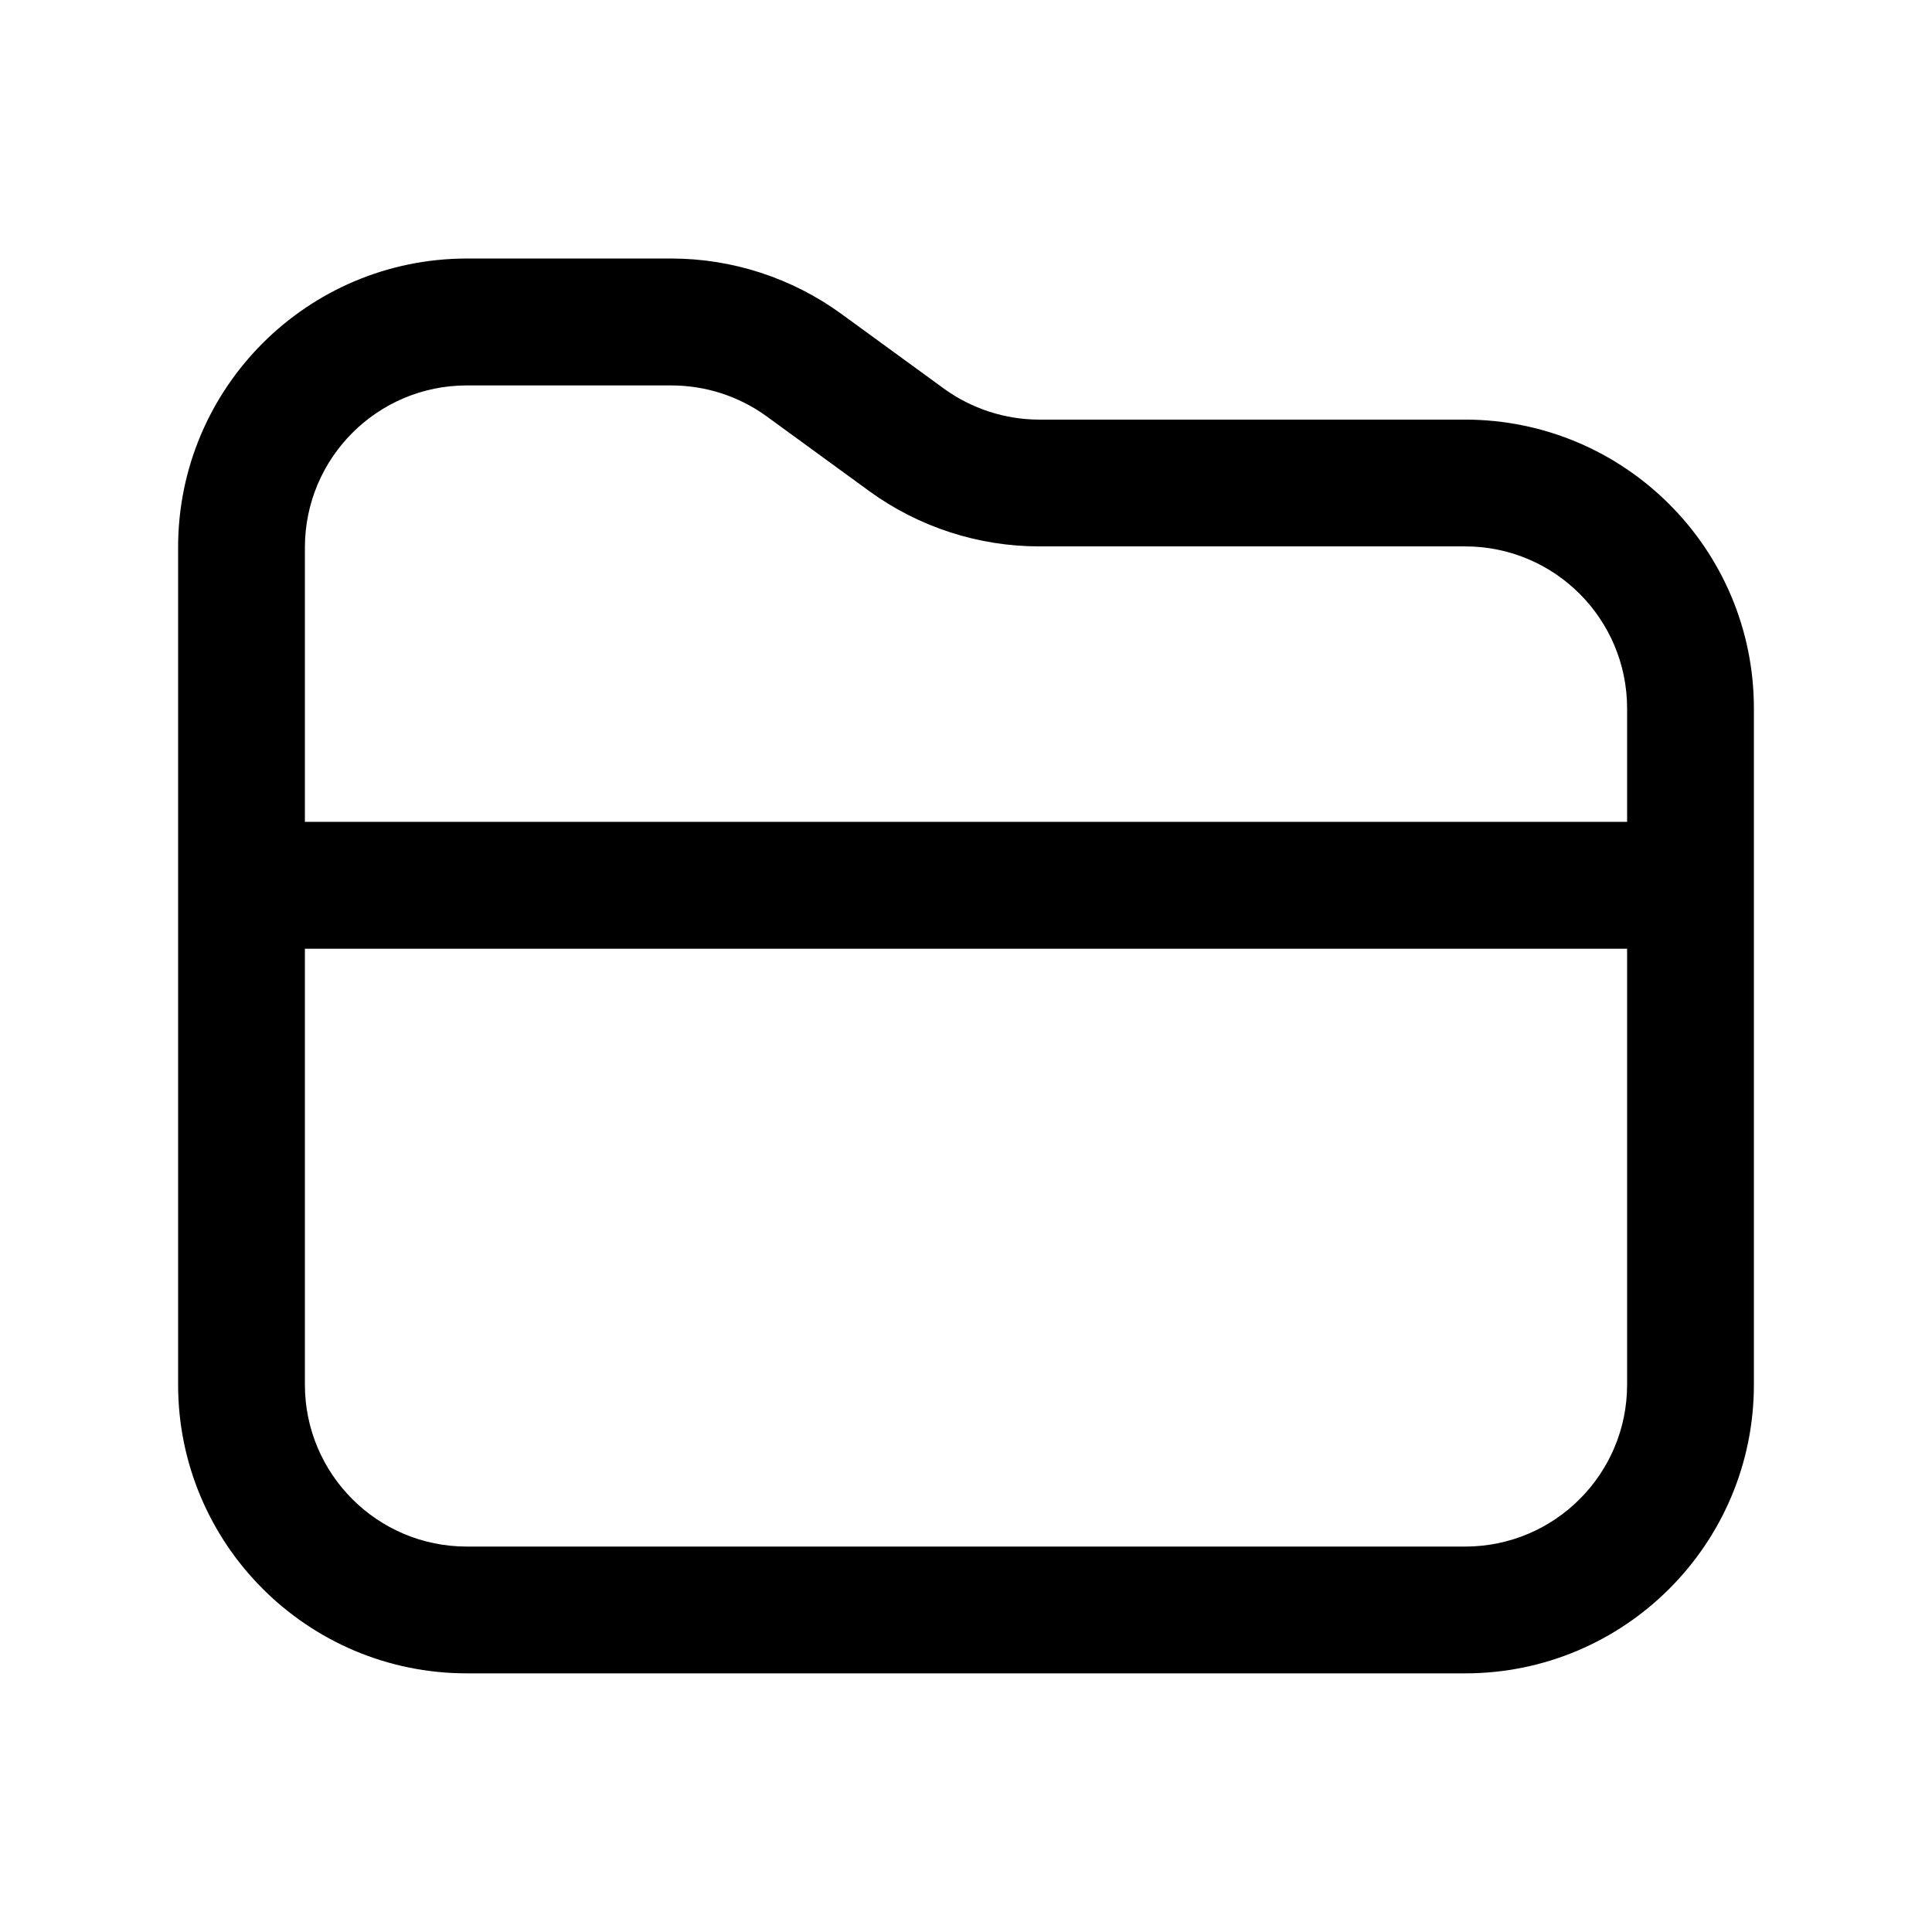
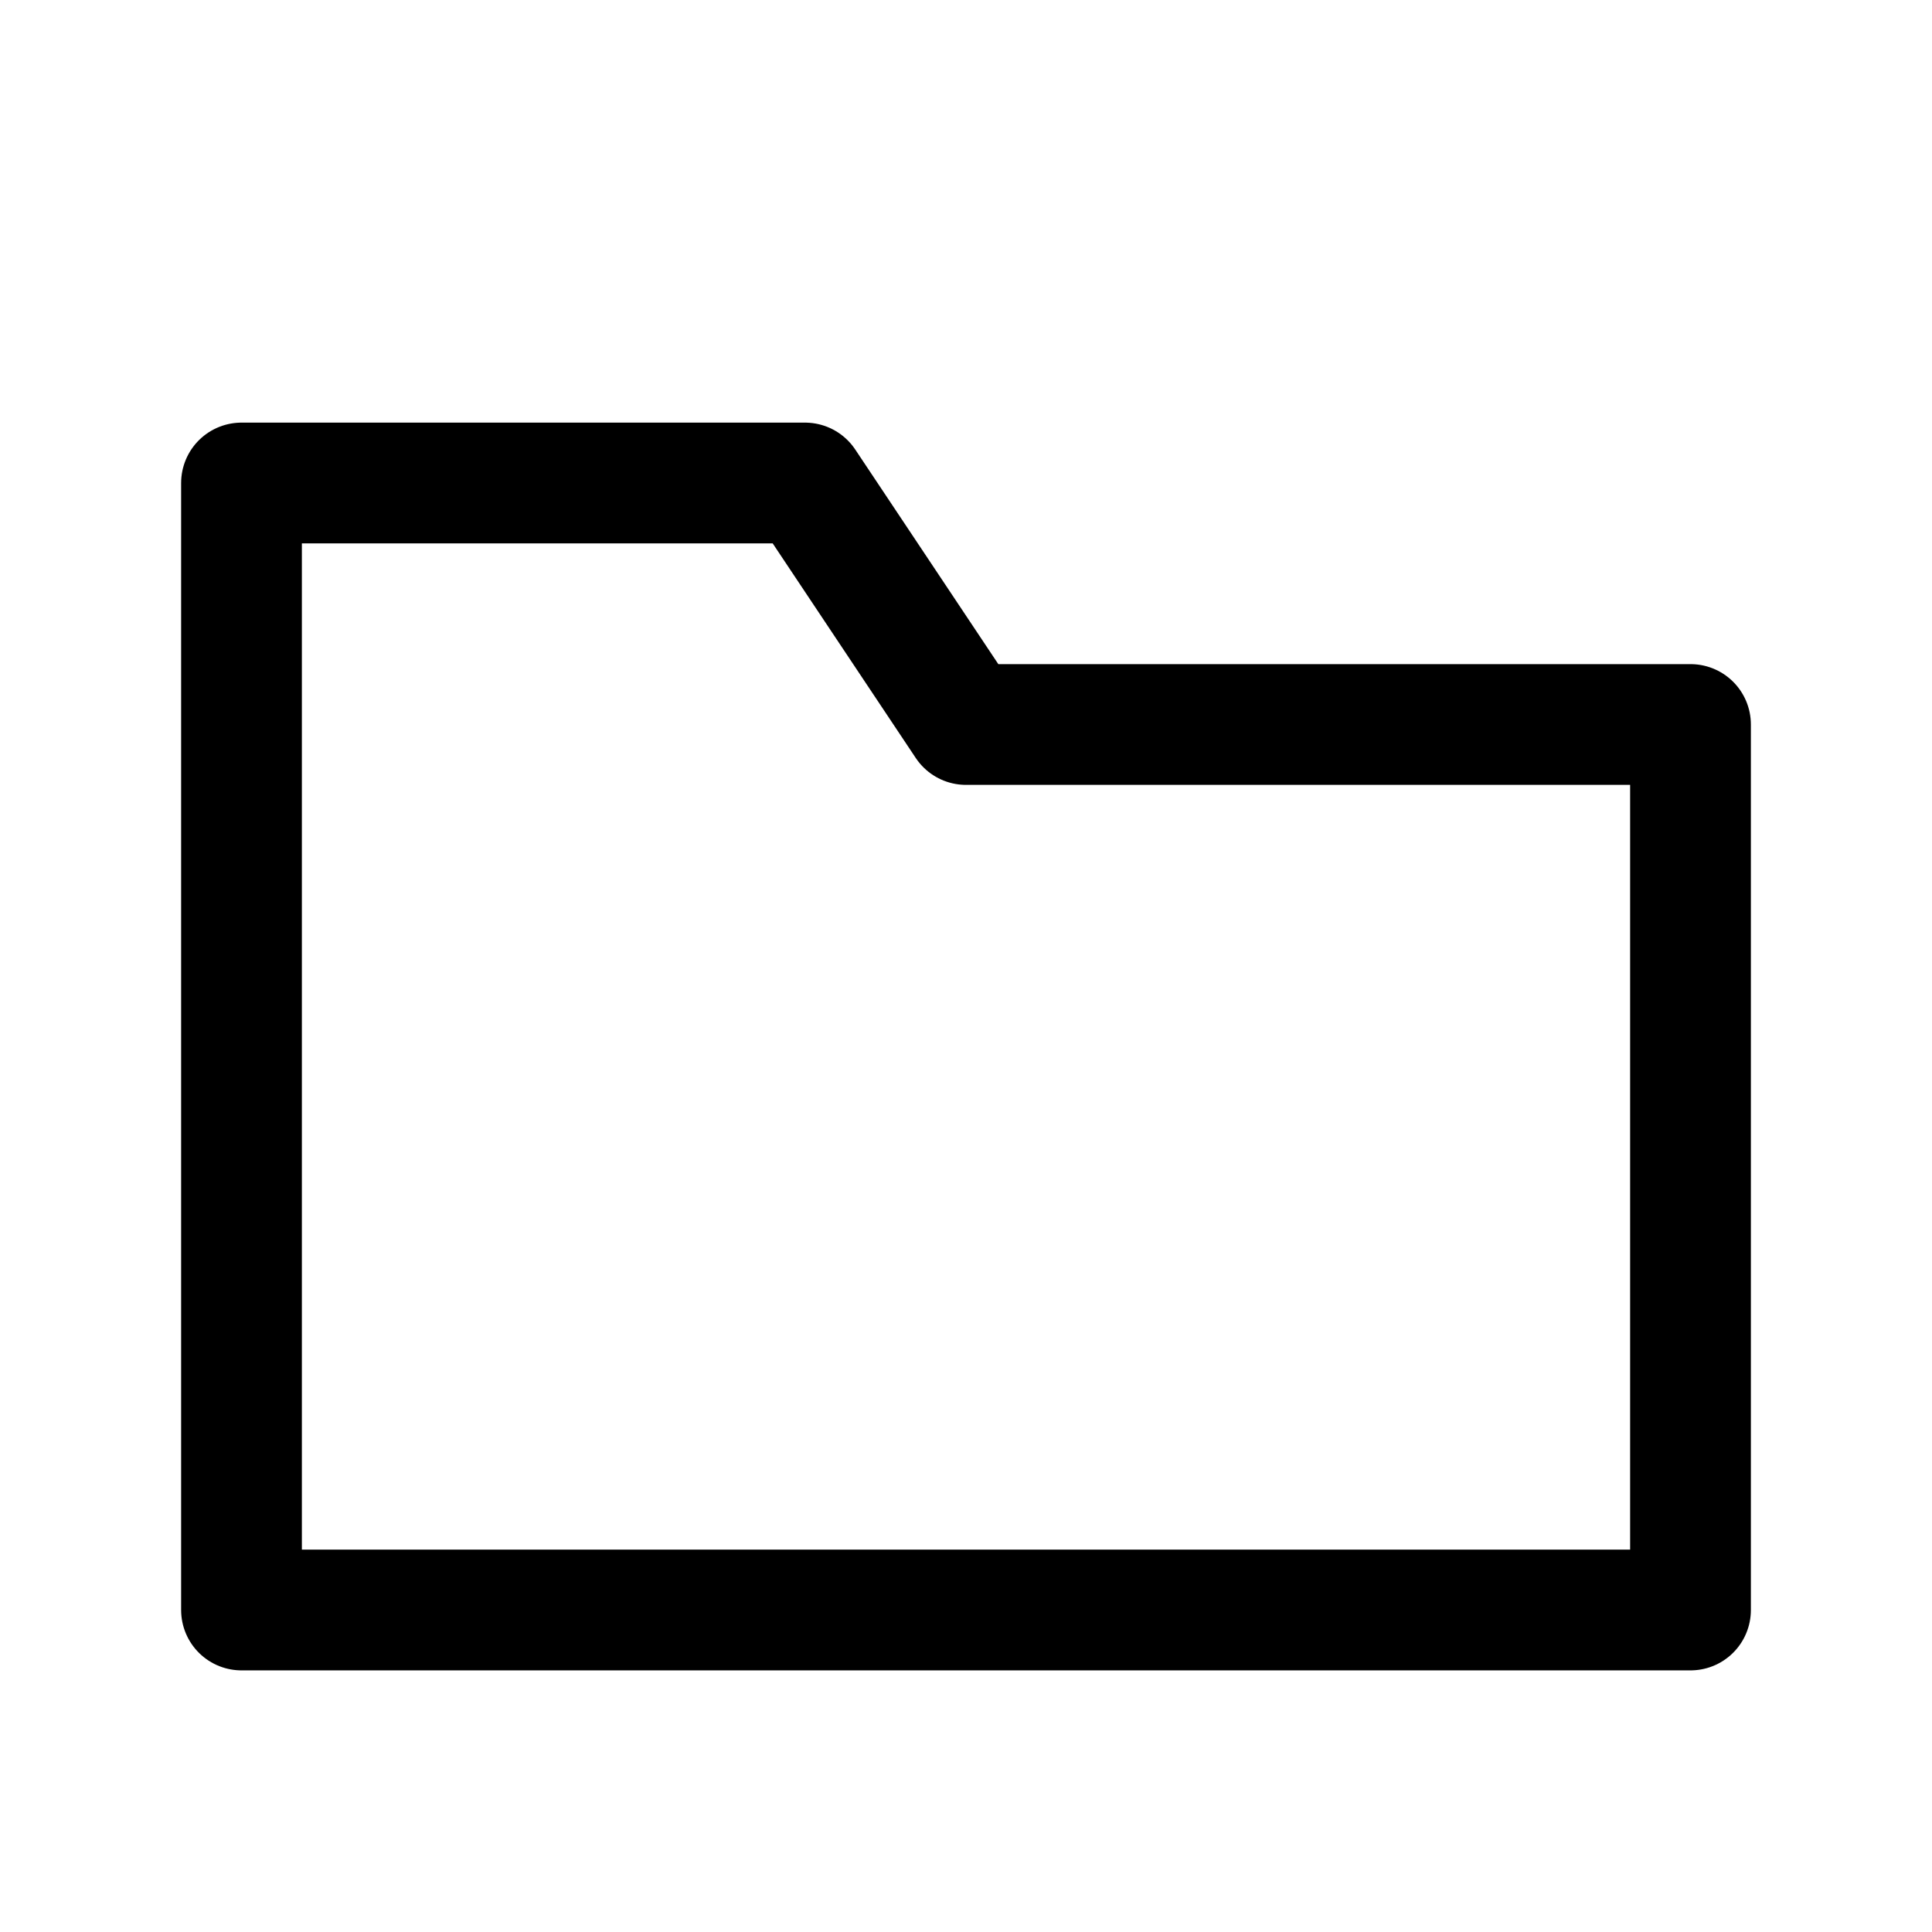
- <svg xmlns="http://www.w3.org/2000/svg" width="16" height="16" viewBox="0 0 16 16" fill="none">
-   <path fill-rule="evenodd" clip-rule="evenodd" d="M5.56 2.141C6.065 2.141 6.558 2.302 6.967 2.599L7.818 3.219C8.048 3.385 8.324 3.475 8.607 3.475H12.134C13.454 3.476 14.525 4.546 14.525 5.867V11.467C14.525 12.787 13.454 13.858 12.134 13.858H3.866C2.546 13.858 1.475 12.787 1.475 11.467V4.533C1.475 3.212 2.546 2.142 3.866 2.141H5.56ZM2.525 7.857V11.467C2.525 12.207 3.125 12.808 3.866 12.808H12.134C12.875 12.808 13.475 12.207 13.475 11.467V7.857H2.525ZM3.866 3.192C3.126 3.192 2.526 3.792 2.525 4.533V6.806H13.475V5.867C13.475 5.126 12.875 4.525 12.134 4.525H8.607C8.102 4.525 7.609 4.365 7.2 4.068L6.349 3.448C6.119 3.281 5.843 3.192 5.56 3.192H3.866Z" fill="currentColor" />
+ <svg xmlns="http://www.w3.org/2000/svg" viewBox="0 0 24 24" fill="none" stroke="currentColor" stroke-width="1.5" stroke-linecap="round" stroke-linejoin="round">
+   <path d="M3 6h7l2 3h9v11H3z" />
</svg>
